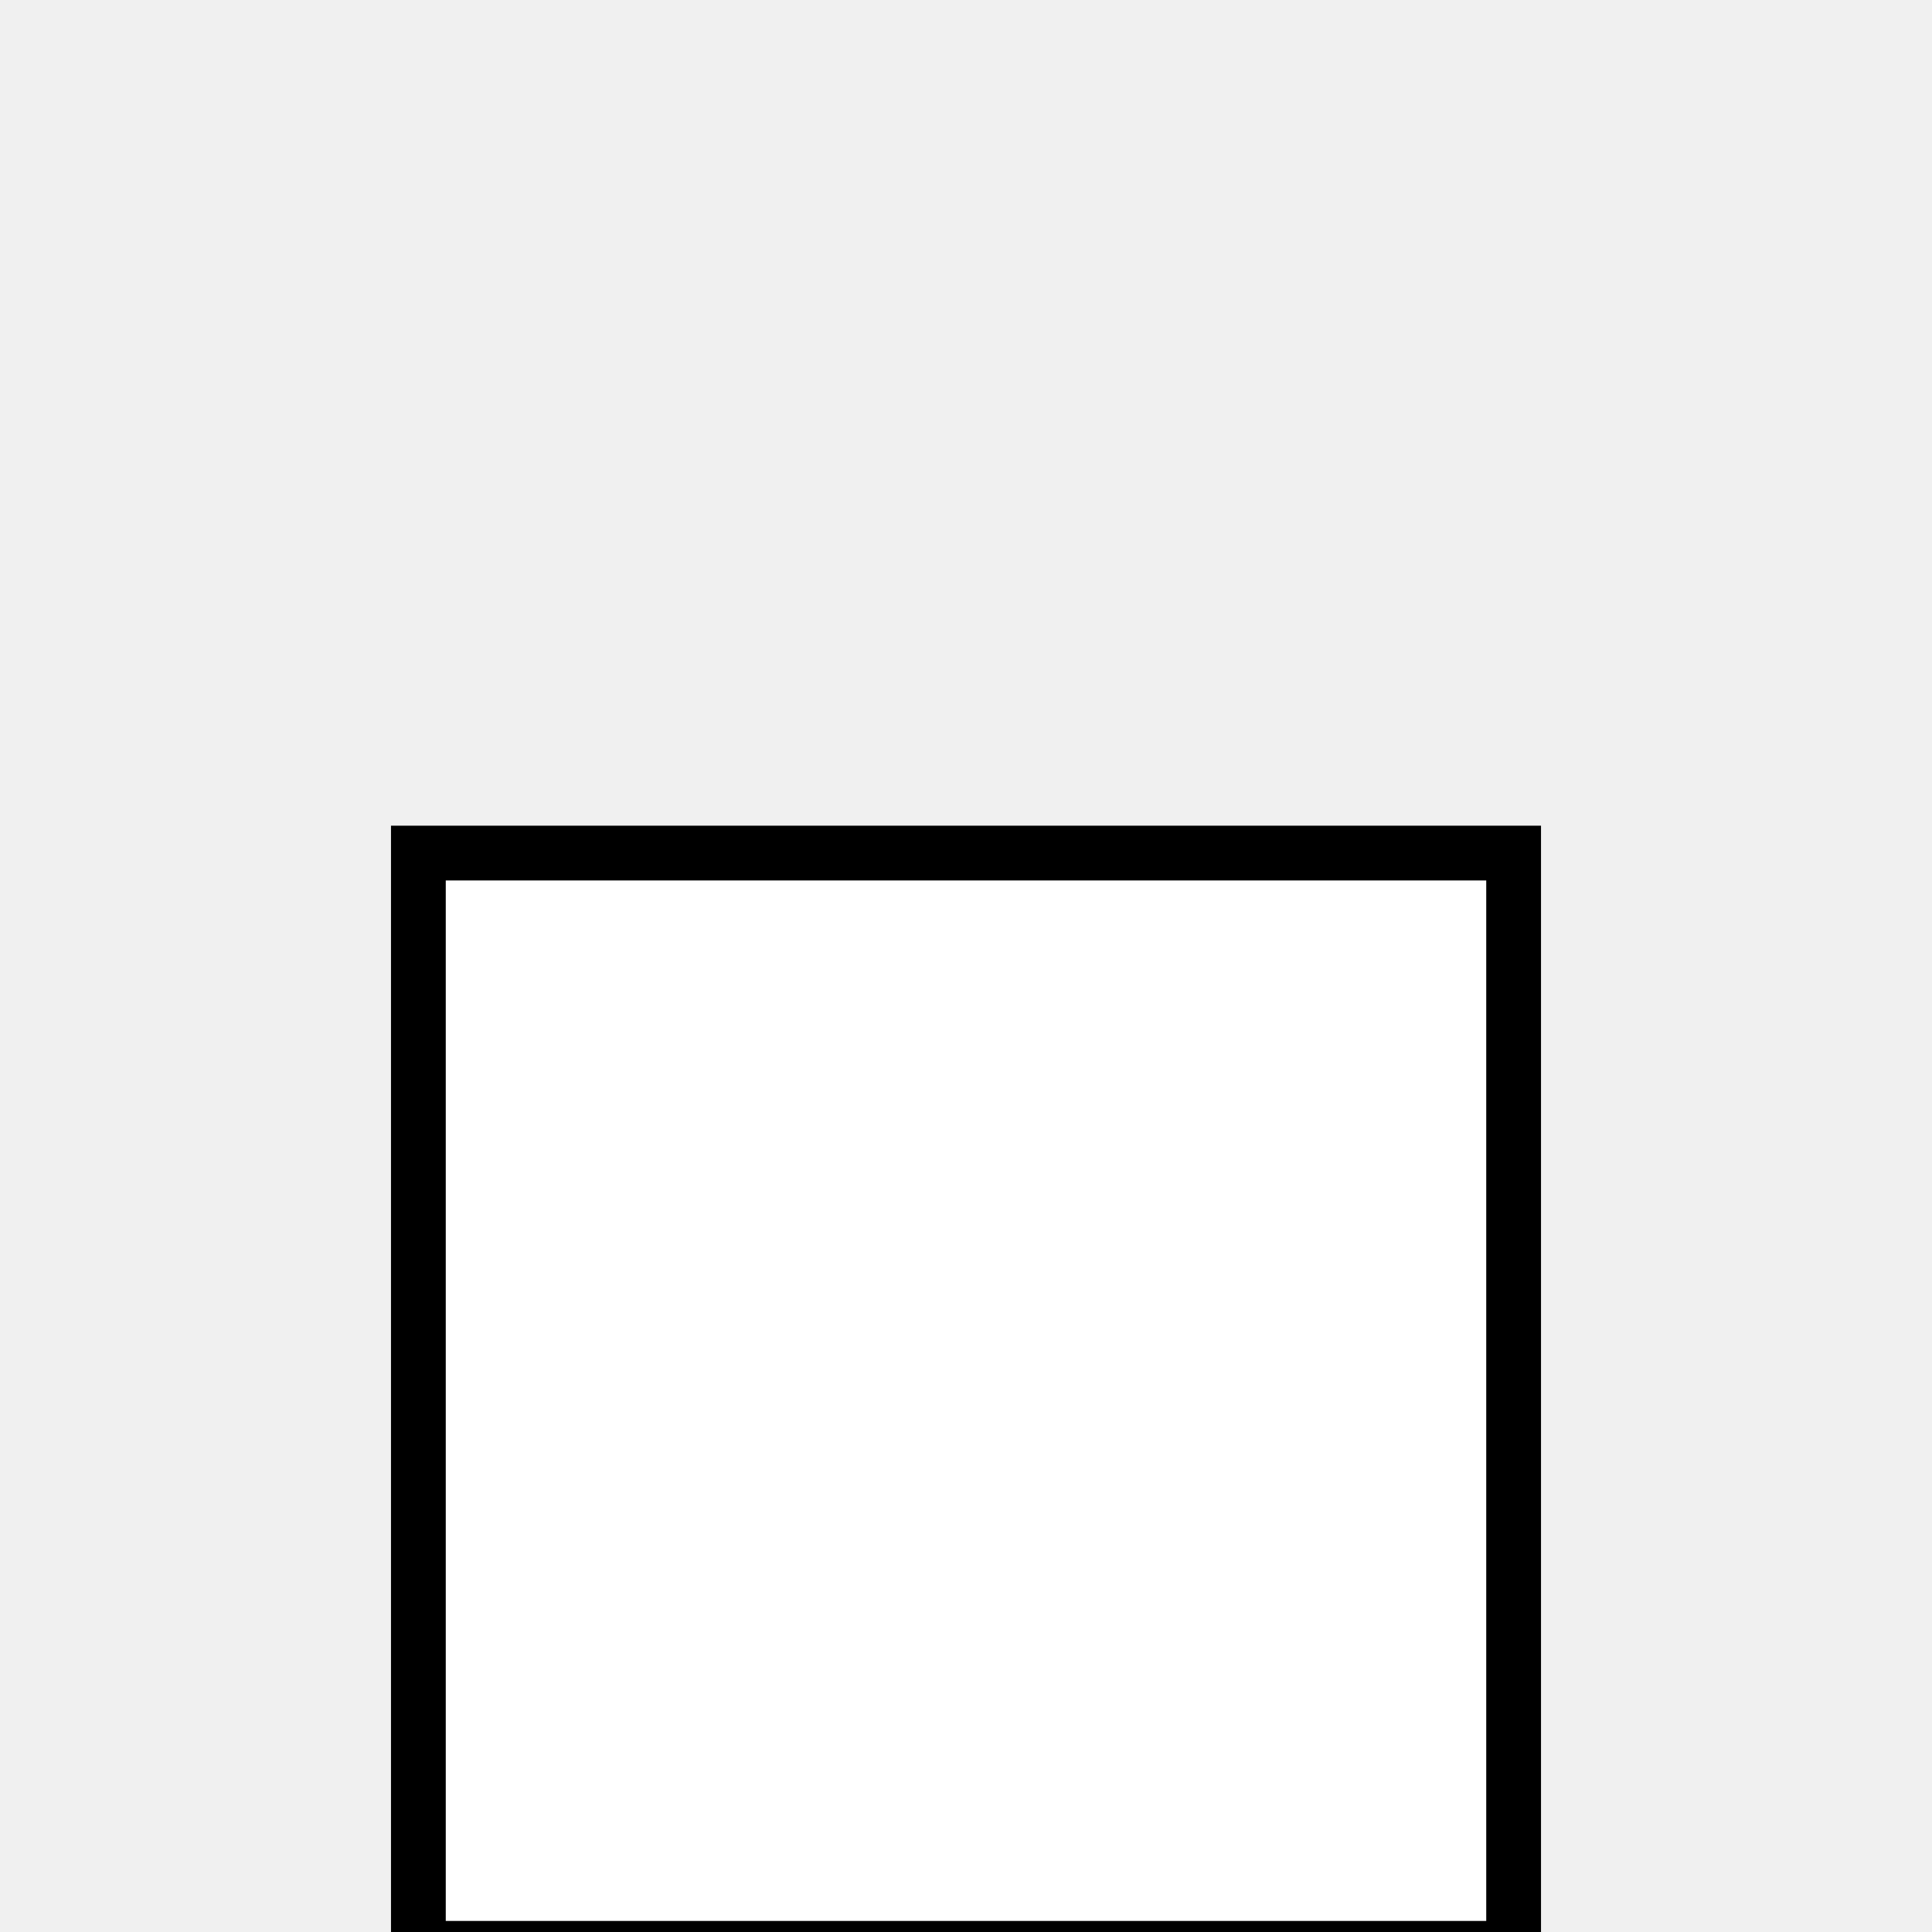
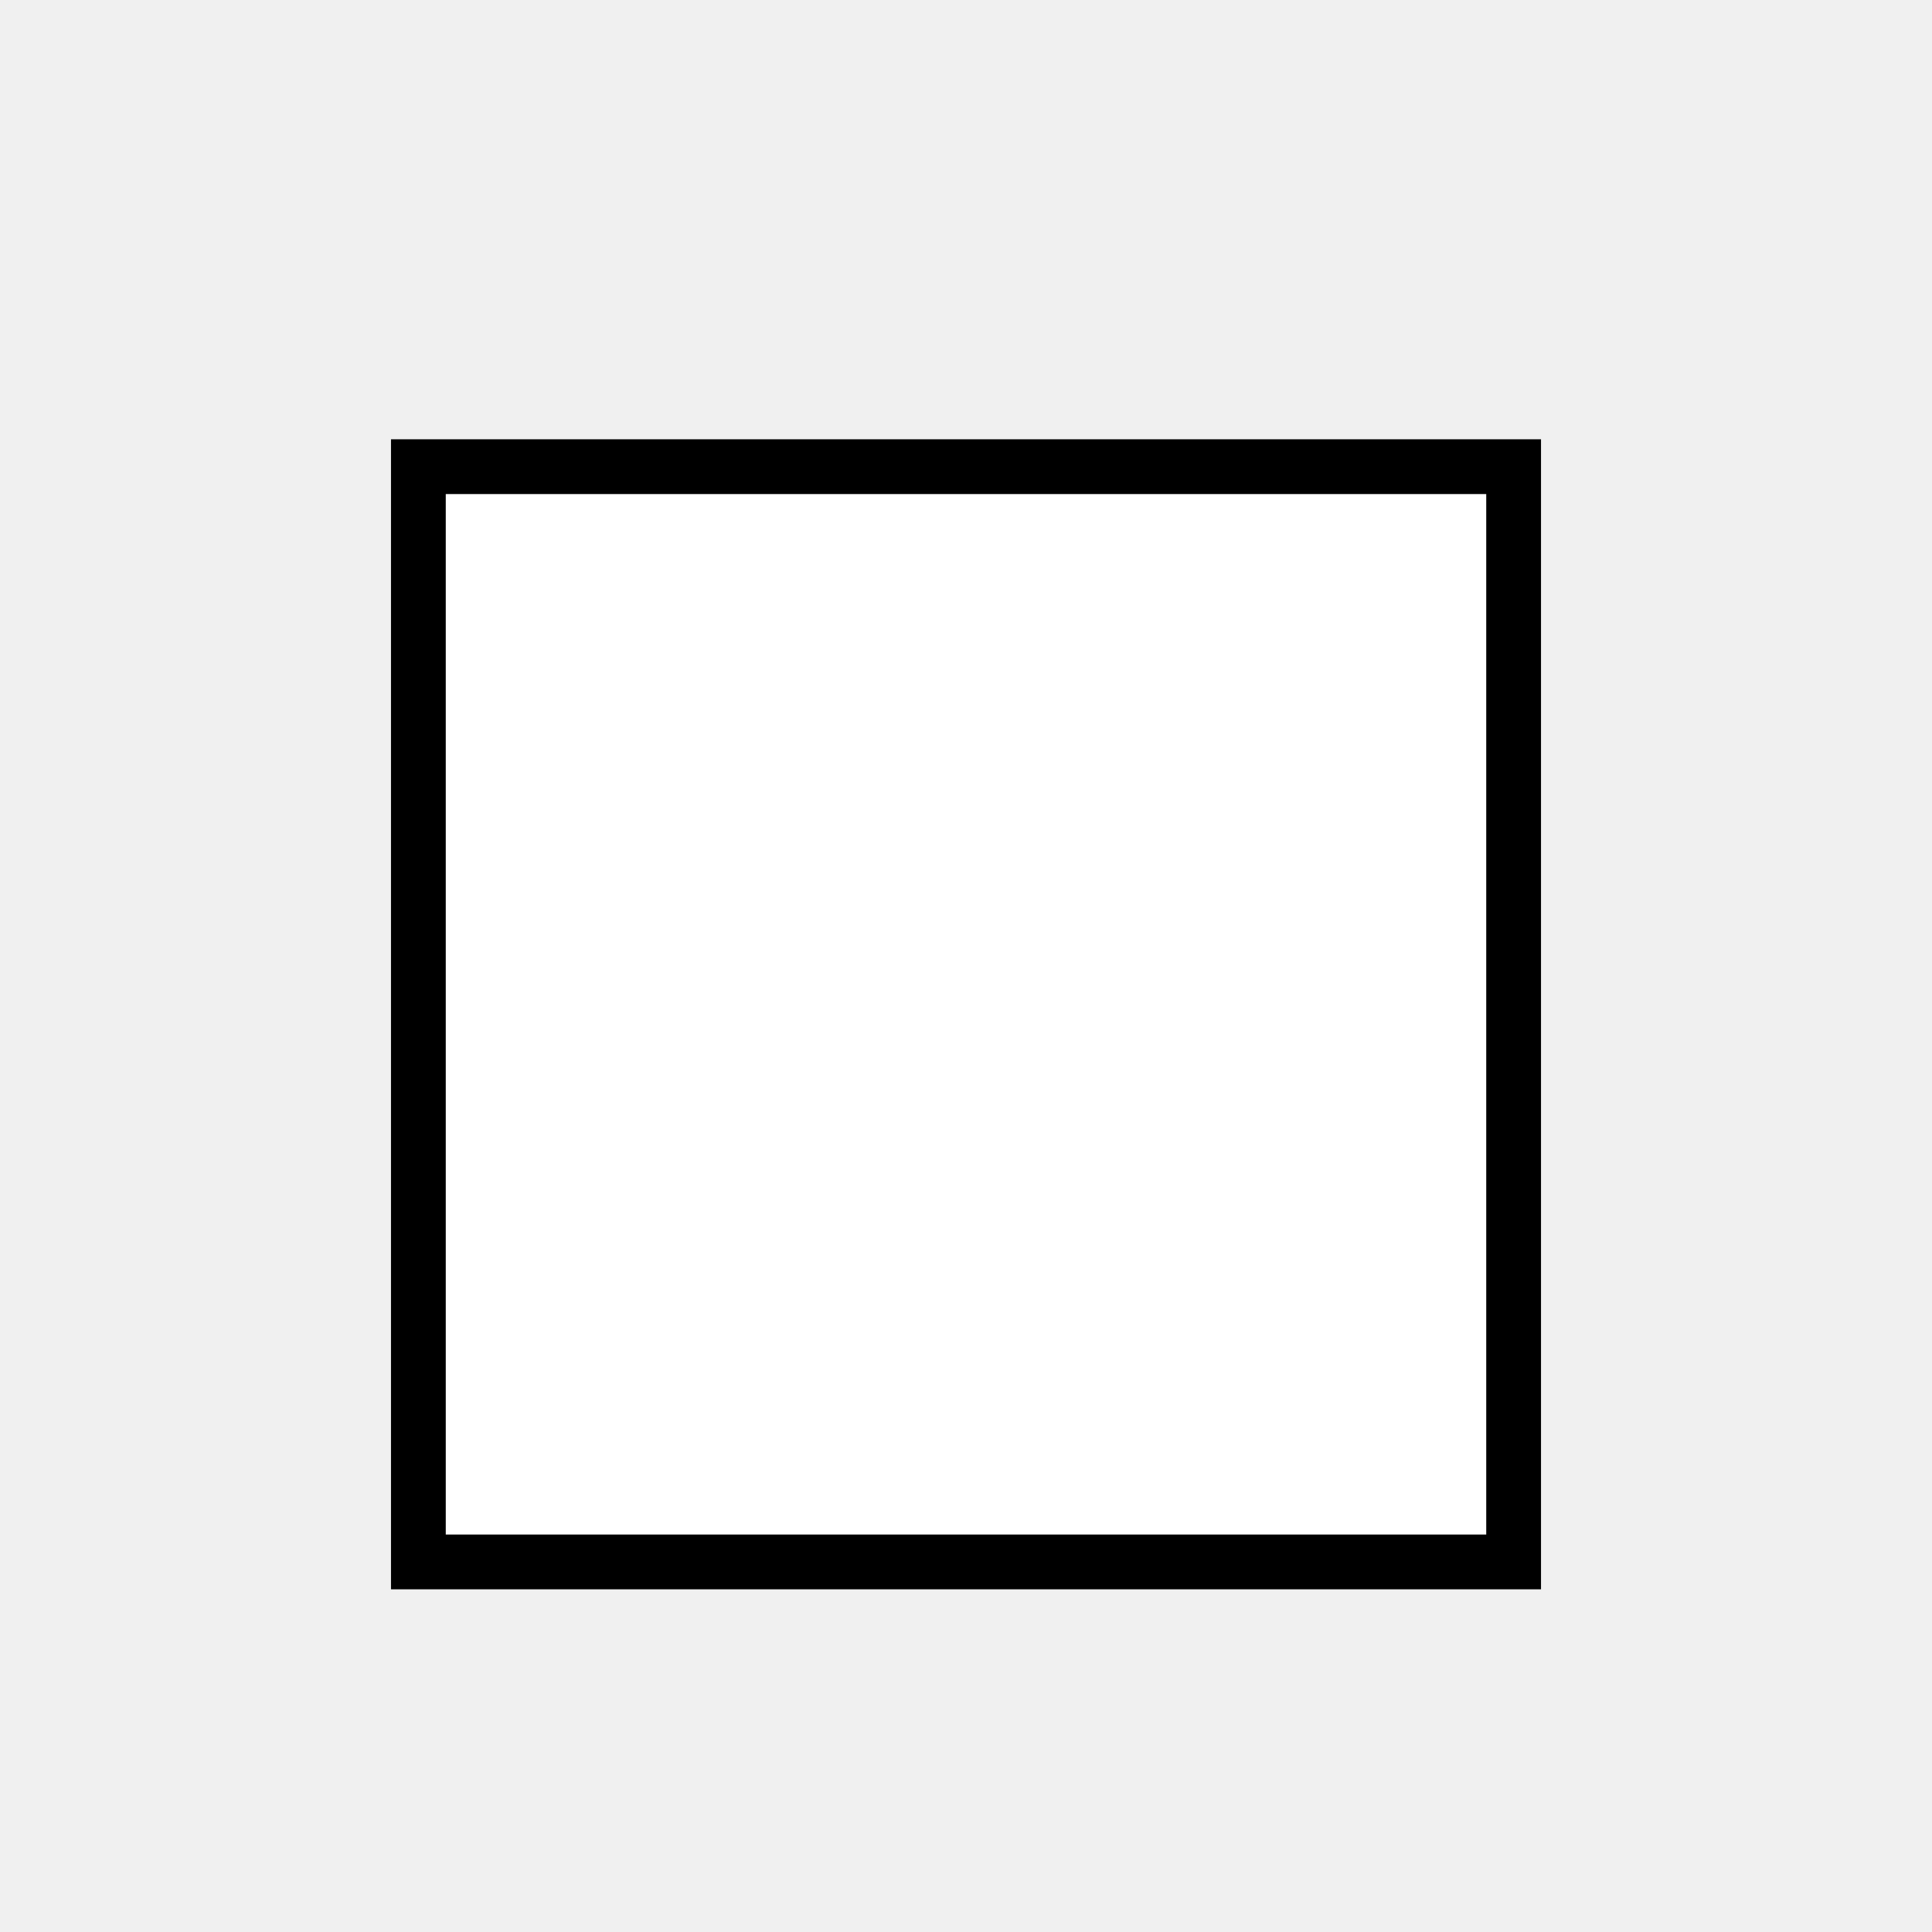
- <svg xmlns="http://www.w3.org/2000/svg" width="32" height="32" viewBox="6 7 20 9" version="1.2" baseProfile="tiny">
+ <svg xmlns="http://www.w3.org/2000/svg" width="32" height="32" viewBox="6 12 20 7" version="1.2" baseProfile="tiny">
  <defs>
</defs>
  <g fill="none" stroke="black" stroke-width="1" fill-rule="evenodd" stroke-linecap="square" stroke-linejoin="bevel">
    <g fill="#ffffff" fill-opacity="1" stroke="#000000" stroke-opacity="1" stroke-width="0.567" stroke-linecap="square" stroke-linejoin="miter" stroke-miterlimit="2" transform="matrix(1,0,0,1,0,0)" font-family="MS Shell Dlg 2" font-size="8.25" font-weight="400" font-style="normal">
      <path vector-effect="none" fill-rule="evenodd" d="M10.331,10.331 L21.669,10.331 L21.669,21.669 L10.331,21.669 L10.331,10.331" />
    </g>
  </g>
</svg>
